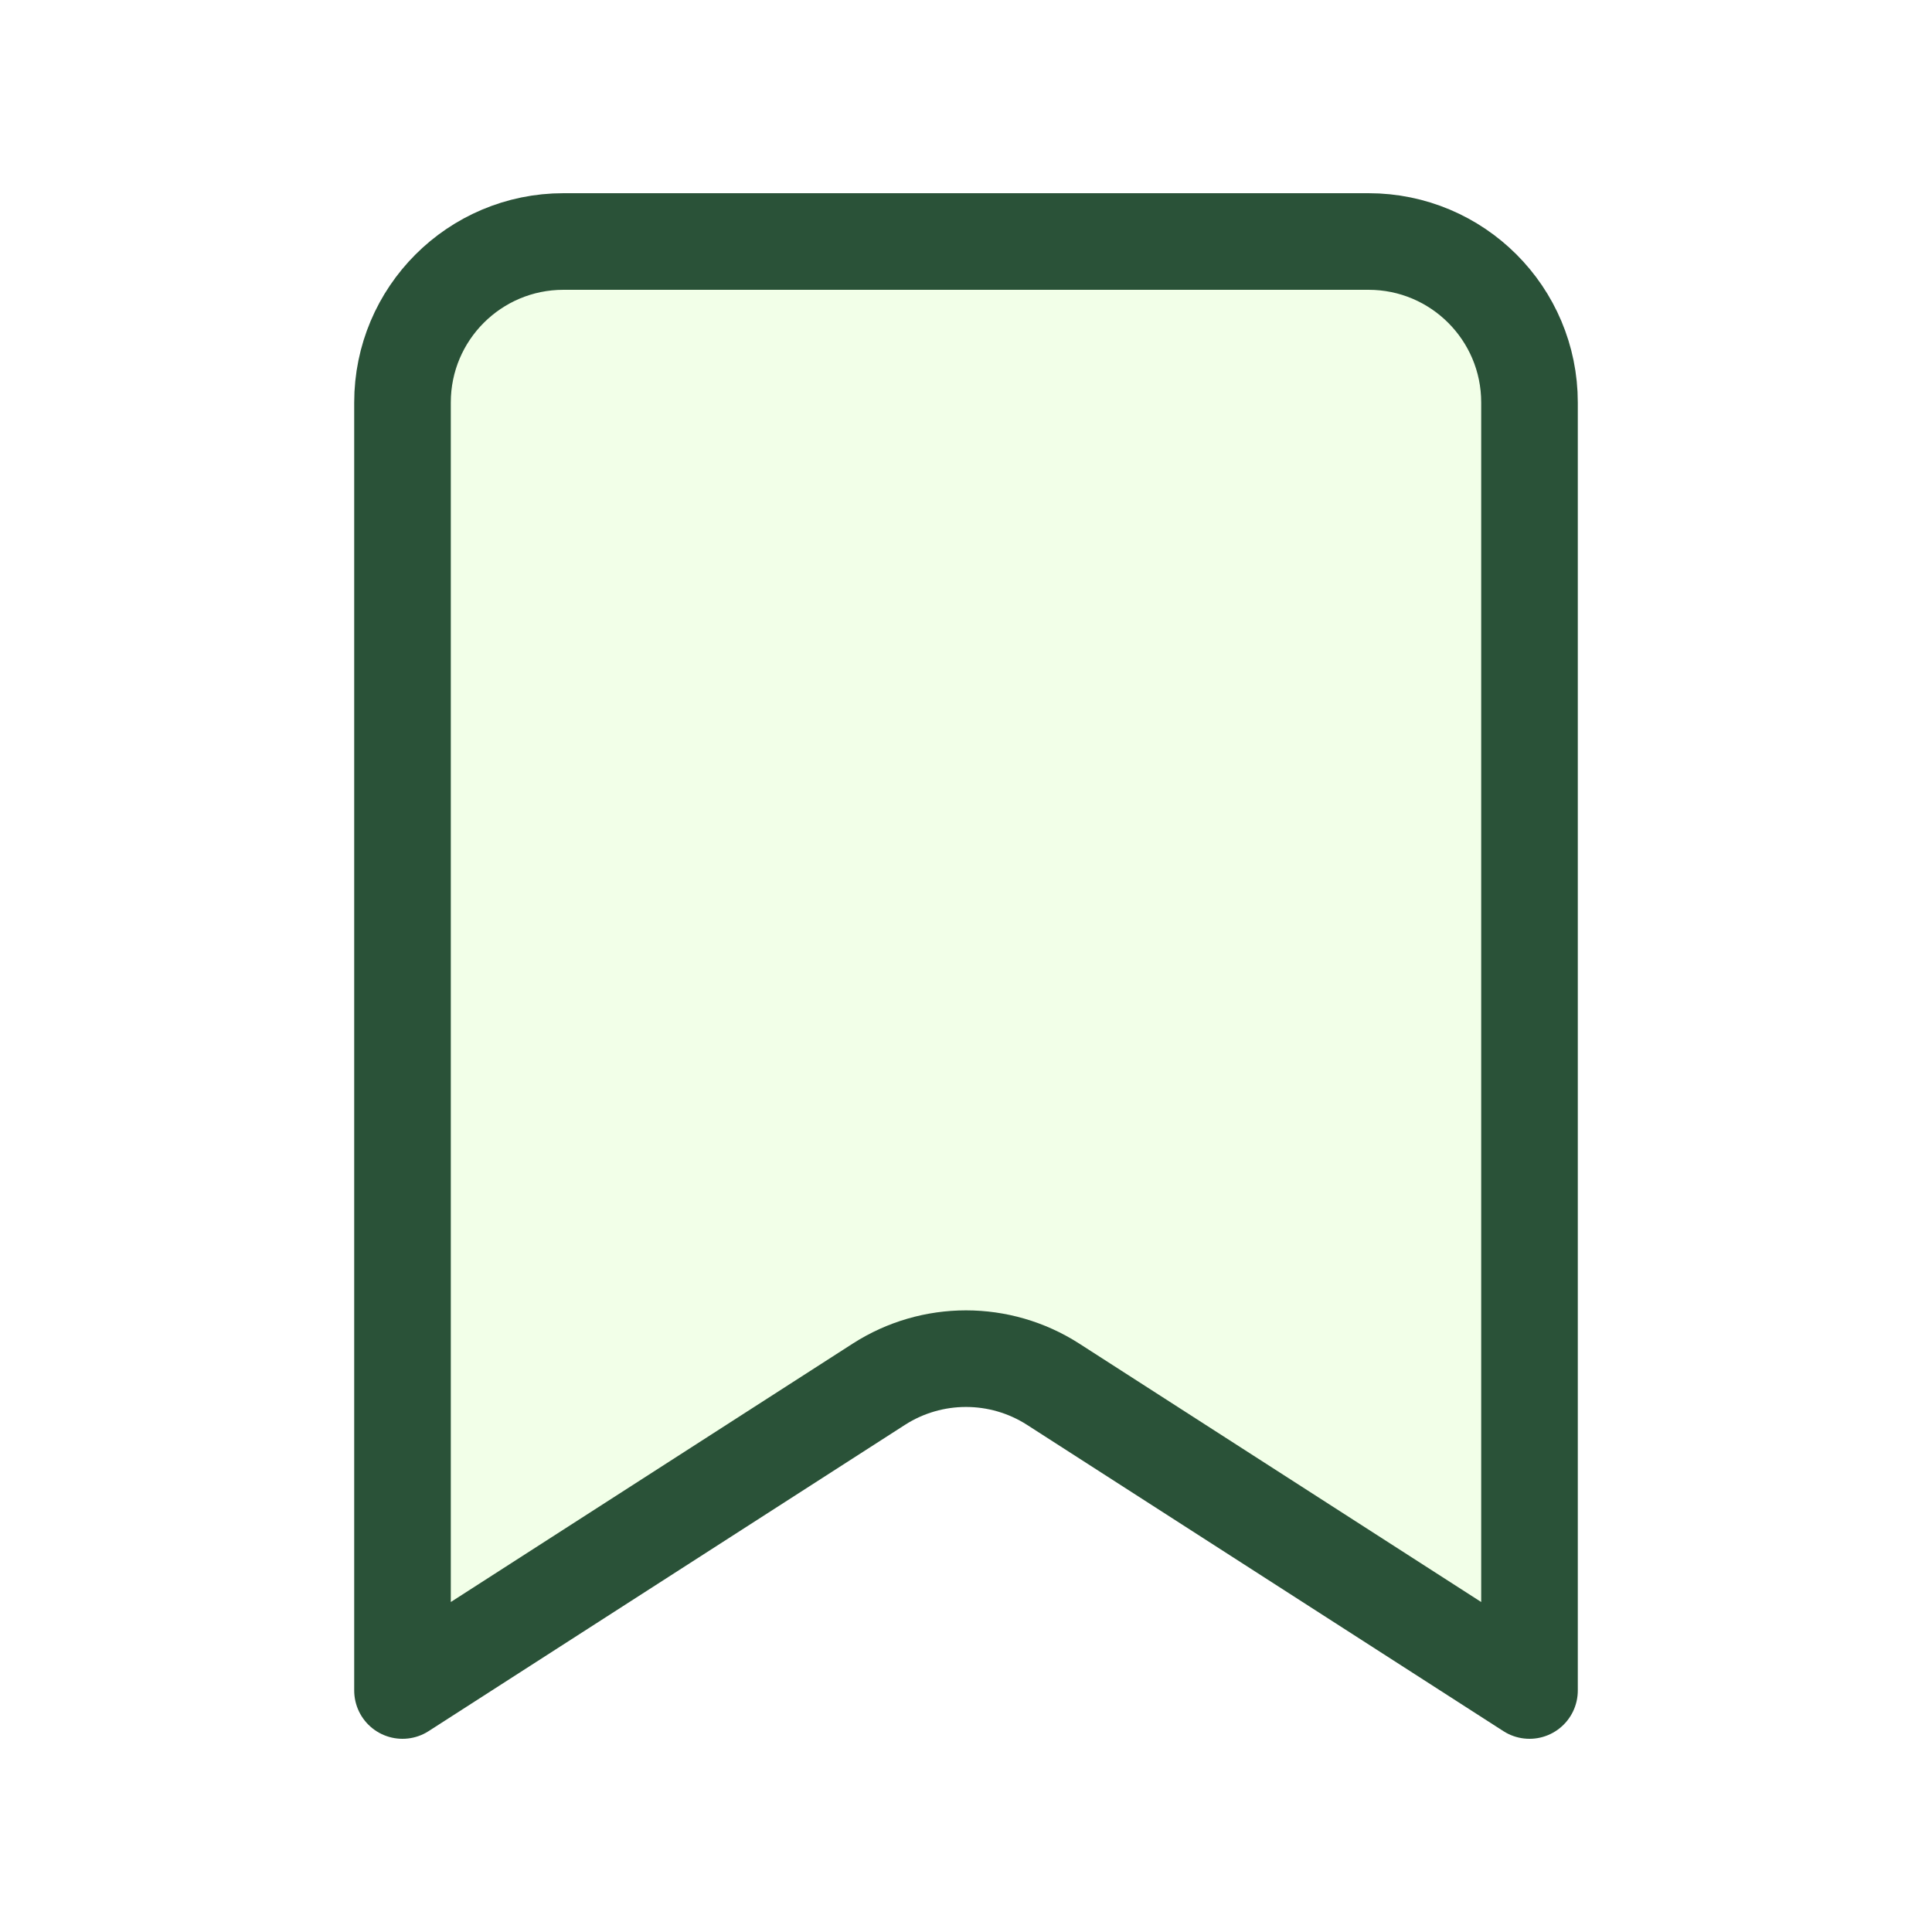
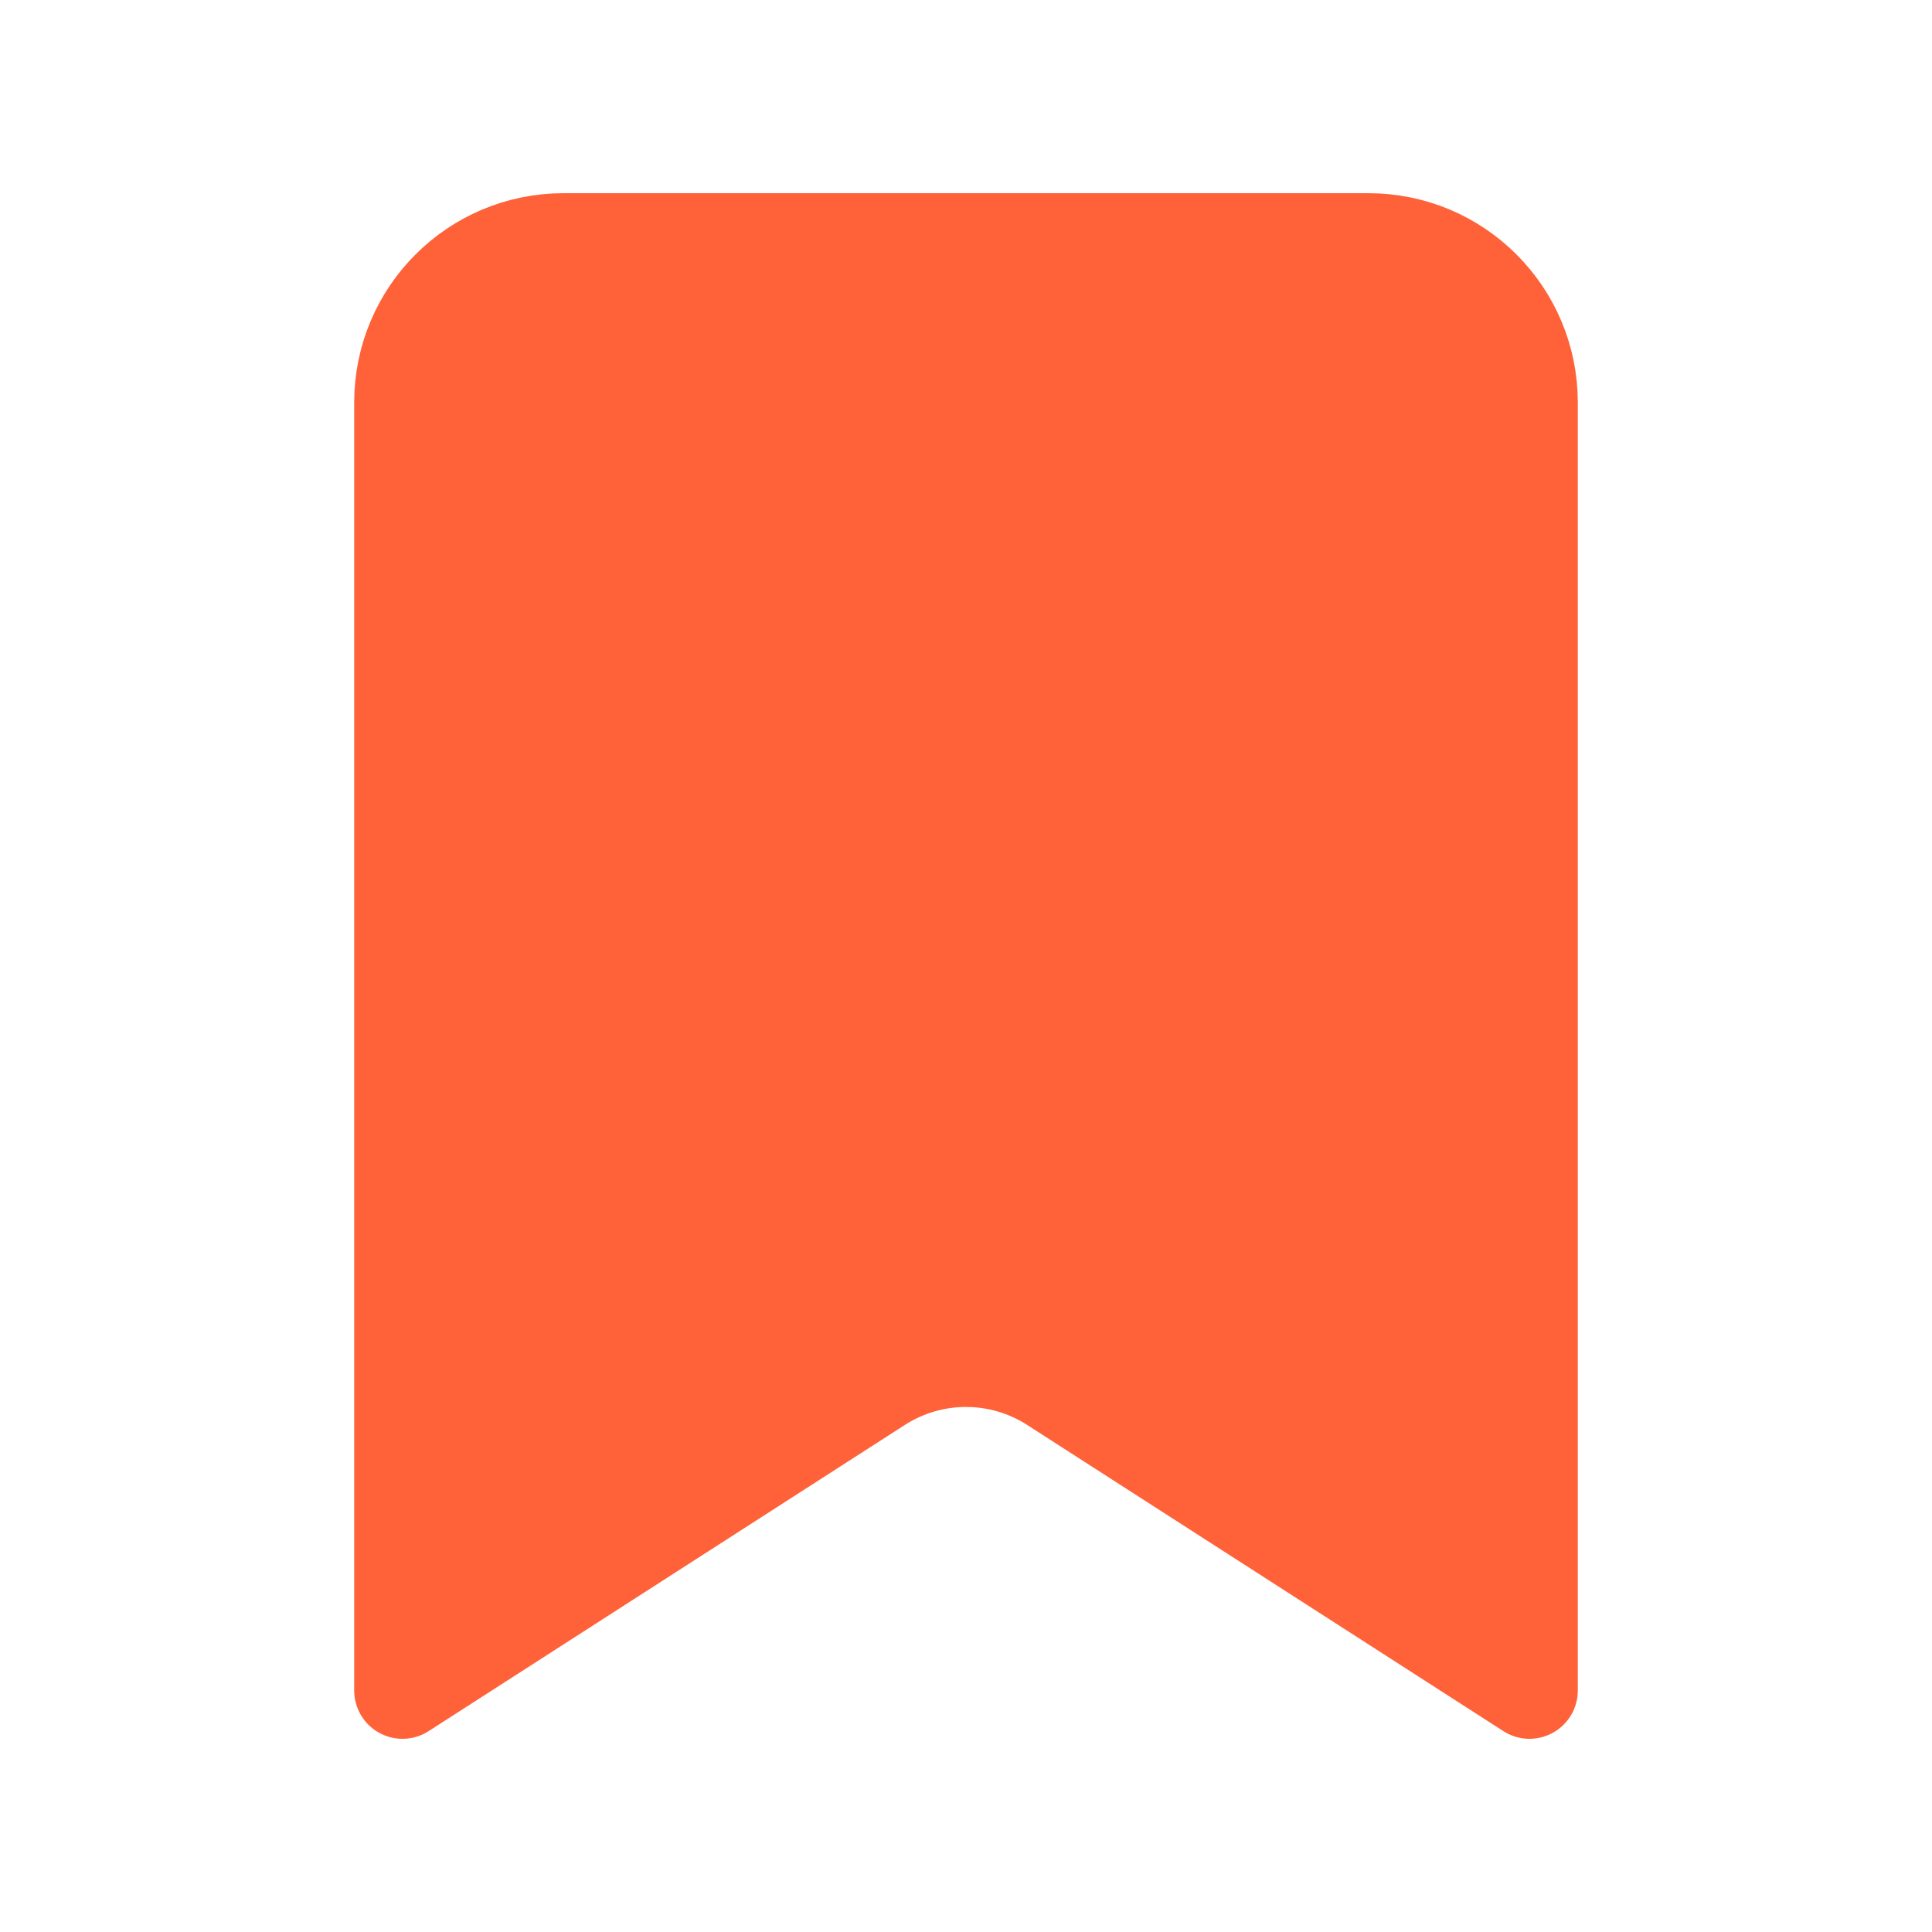
<svg xmlns="http://www.w3.org/2000/svg" width="24px" height="24px" stroke-width="1.5" viewBox="0 0 24 24" color="#000000">
-   <path d="M5 21V5C5 3.895 5.895 3 7 3H17C18.105 3 19 3.895 19 5V21L13.082 17.195C12.423 16.772 11.577 16.772 10.918 17.195L5 21Z" fill="#f2ffe8" stroke="#2a5238" stroke-width="1.2" stroke-linecap="round" stroke-linejoin="round" />
+   <path d="M5 21V5C5 3.895 5.895 3 7 3H17C18.105 3 19 3.895 19 5V21L13.082 17.195C12.423 16.772 11.577 16.772 10.918 17.195L5 21Z" fill="#ff6138" stroke="#ff6138" stroke-width="1.2" stroke-linecap="round" stroke-linejoin="round" />
</svg>
